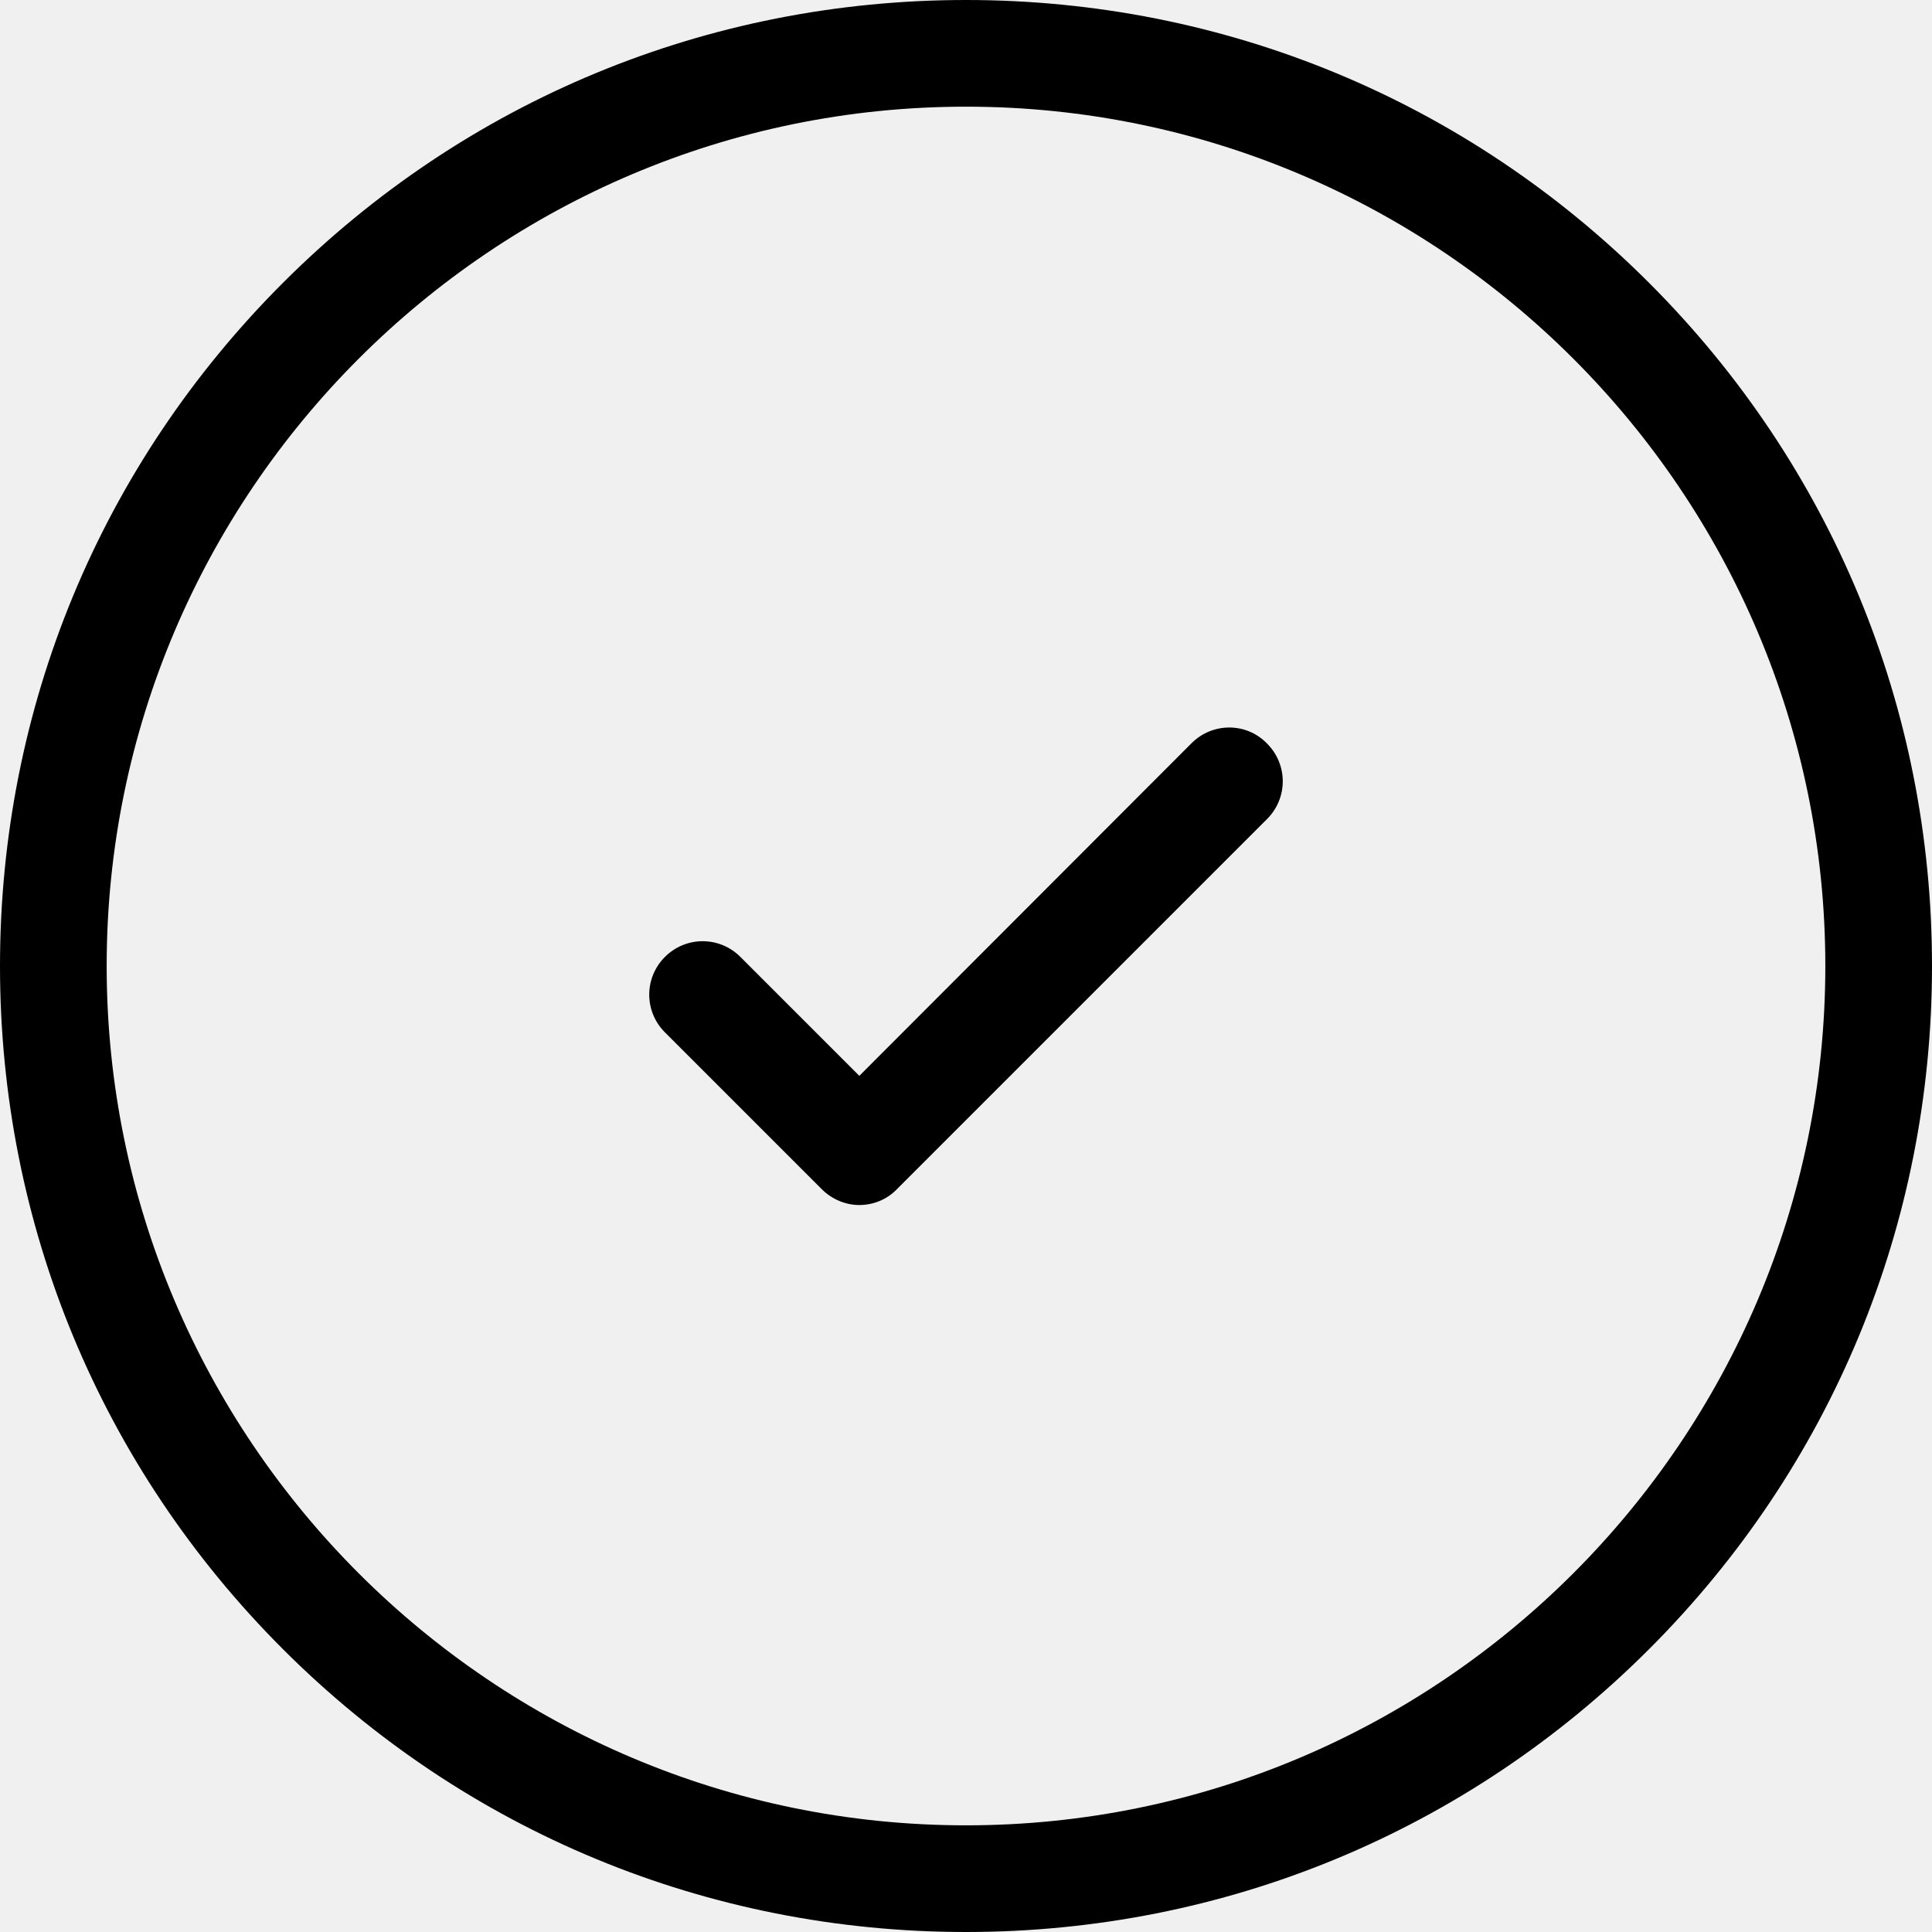
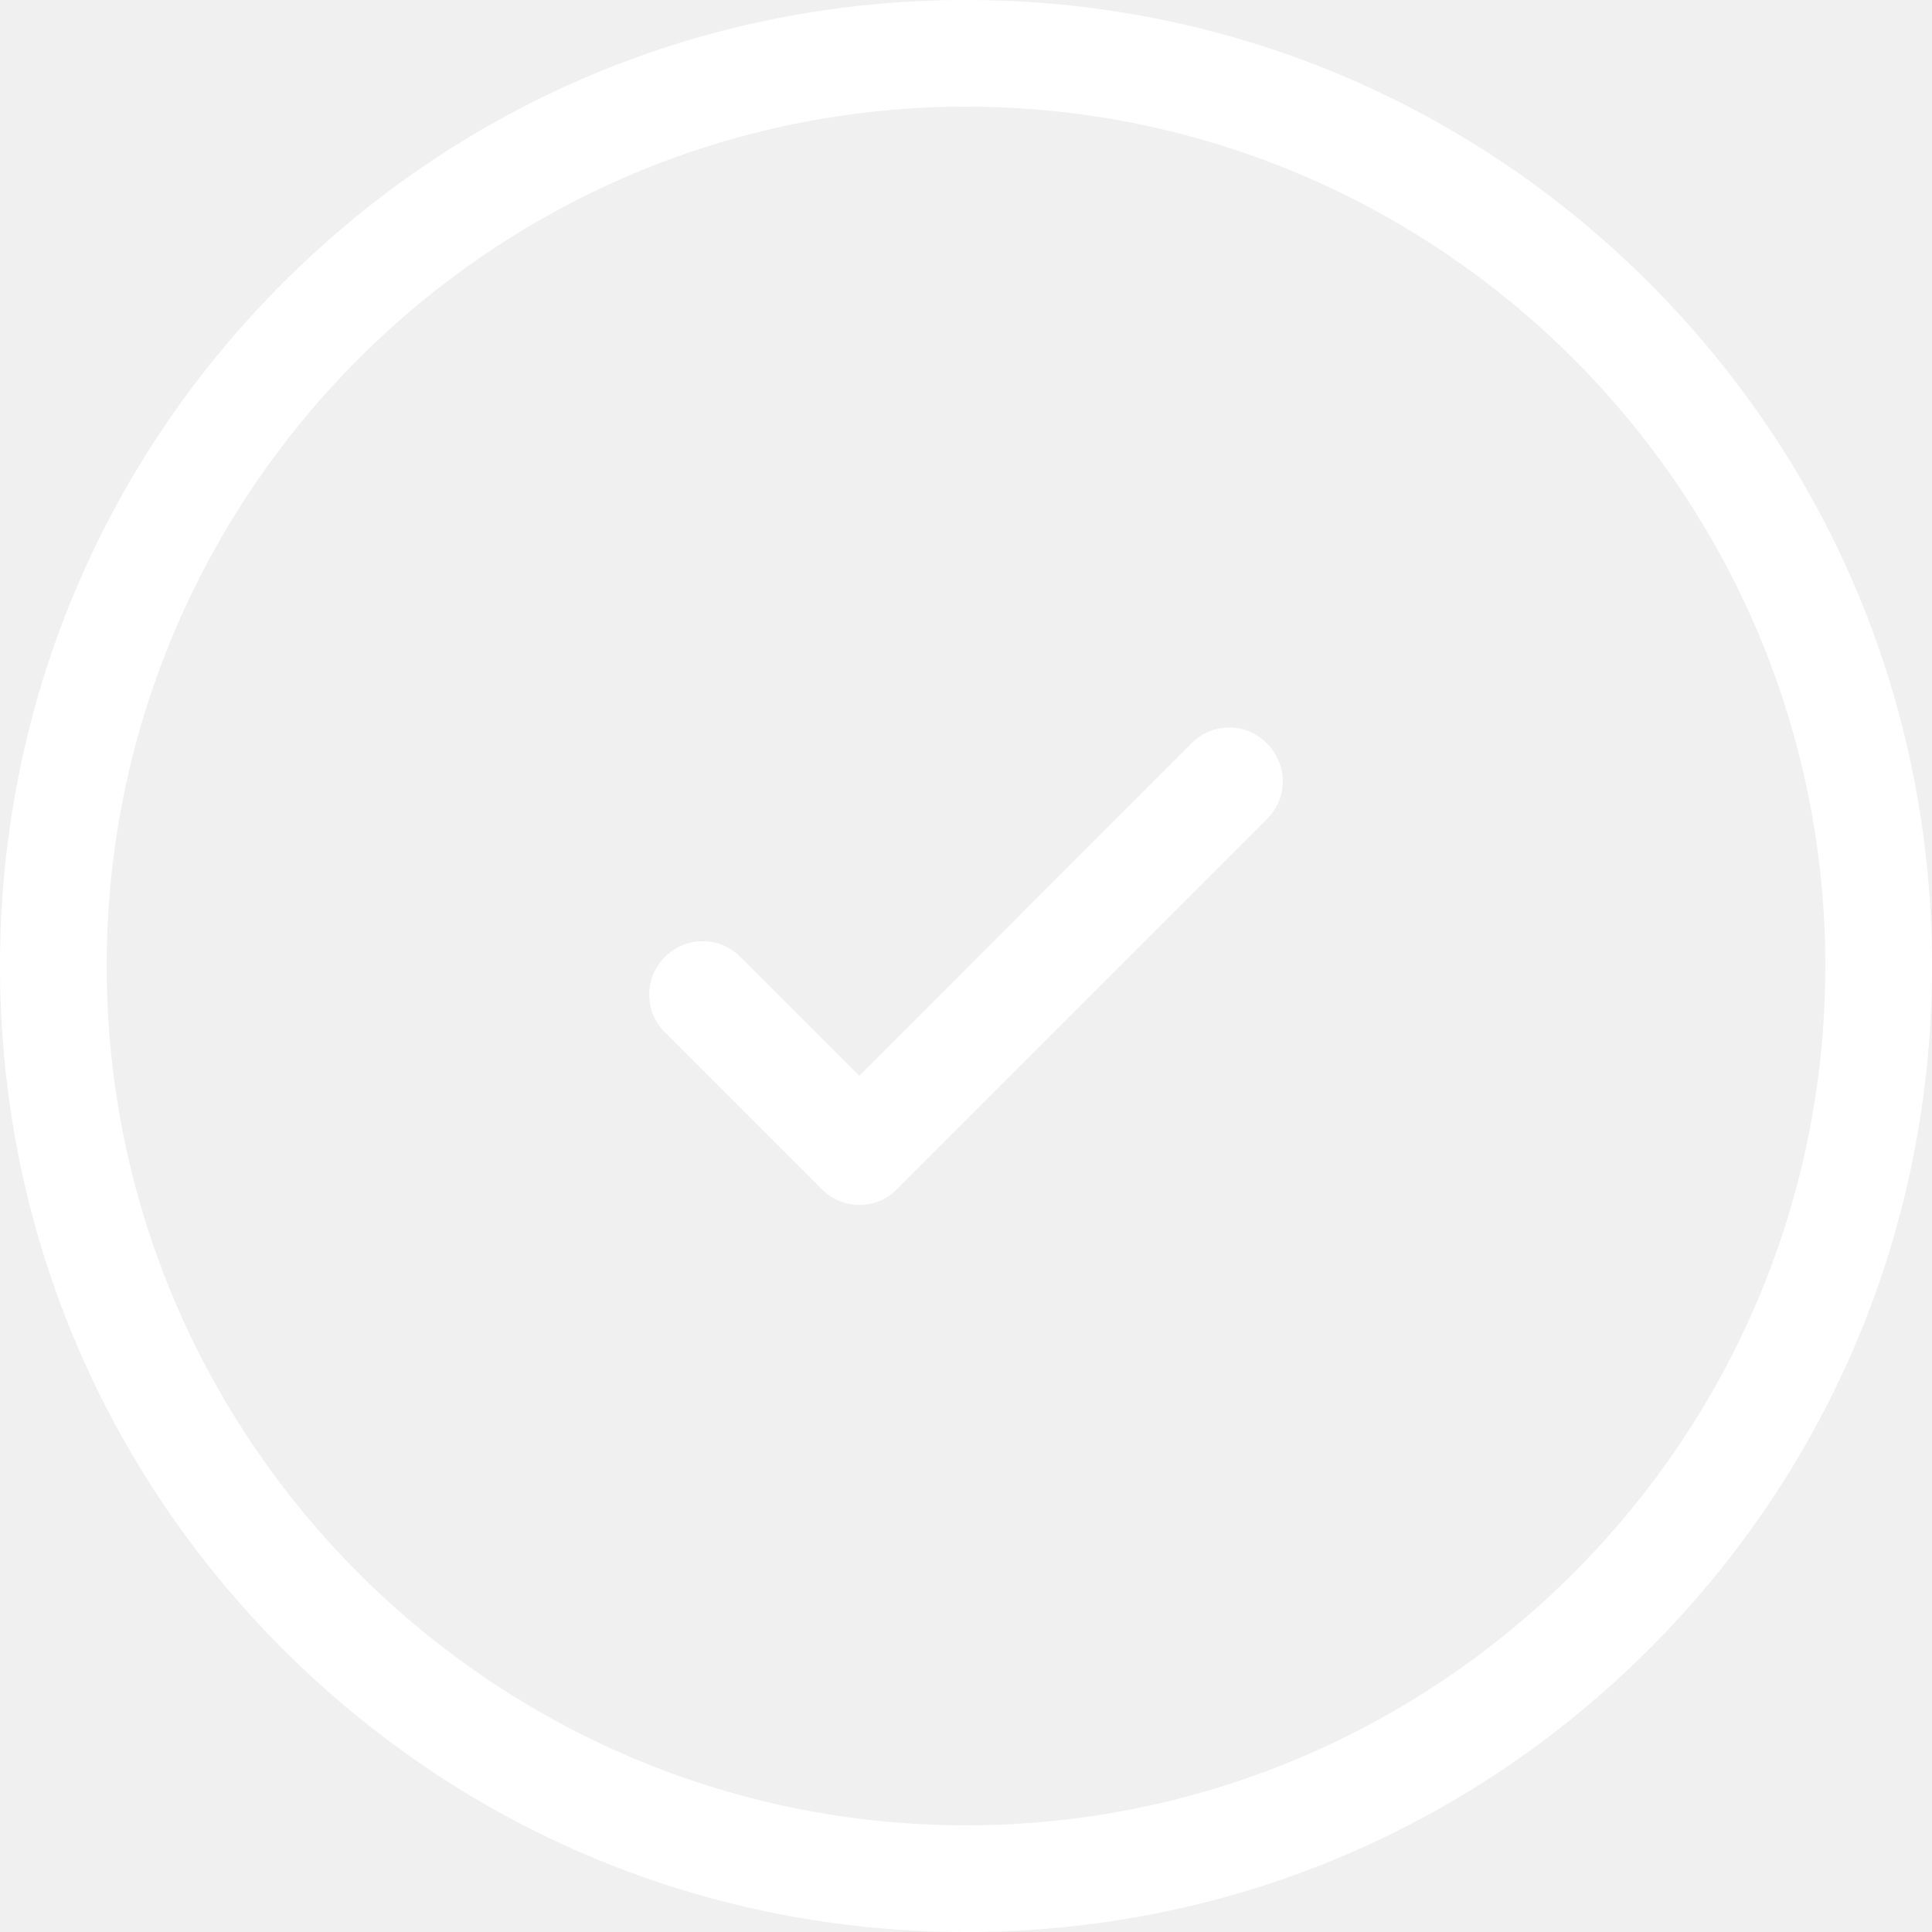
<svg xmlns="http://www.w3.org/2000/svg" version="1.1" id="Capa_1" x="0px" y="0px" viewBox="0 0 489 489" style="enable-background:new 0 0 489 489;" xml:space="preserve">
  <g>
    <g>
-       <path d="M417.4,71.6C371.2,25.4,309.8,0,244.5,0S117.8,25.4,71.6,71.6S0,179.2,0,244.5s25.4,126.7,71.6,172.9S179.2,489,244.5,489    s126.7-25.4,172.9-71.6S489,309.8,489,244.5S463.6,117.8,417.4,71.6z M244.5,462C124.6,462,27,364.4,27,244.5S124.6,27,244.5,27    S462,124.6,462,244.5S364.4,462,244.5,462z" />
-       <path d="M301.6,188.1l-84.1,84.2l-30.1-30.1c-5.3-5.3-13.8-5.3-19.1,0c-5.3,5.3-5.3,13.8,0,19.1L208,301c2.6,2.6,6.1,4,9.5,4    s6.9-1.3,9.5-4l93.7-93.7c5.3-5.3,5.3-13.8,0-19.1C315.5,182.8,306.9,182.8,301.6,188.1z" />
+       <path style="fill:#ffffff" d="M417.4,71.6C371.2,25.4,309.8,0,244.5,0S117.8,25.4,71.6,71.6S0,179.2,0,244.5s25.4,126.7,71.6,172.9S179.2,489,244.5,489    s126.7-25.4,172.9-71.6S489,309.8,489,244.5S463.6,117.8,417.4,71.6z M244.5,462C124.6,462,27,364.4,27,244.5S124.6,27,244.5,27    S462,124.6,462,244.5S364.4,462,244.5,462z" />
+       <path style="fill:#ffffff" d="M301.6,188.1l-84.1,84.2l-30.1-30.1c-5.3-5.3-13.8-5.3-19.1,0c-5.3,5.3-5.3,13.8,0,19.1L208,301c2.6,2.6,6.1,4,9.5,4    s6.9-1.3,9.5-4l93.7-93.7c5.3-5.3,5.3-13.8,0-19.1C315.5,182.8,306.9,182.8,301.6,188.1z" />
    </g>
  </g>
  <g>
</g>
  <g>
</g>
  <g>
</g>
  <g>
</g>
  <g>
</g>
  <g>
</g>
  <g>
</g>
  <g>
</g>
  <g>
</g>
  <g>
</g>
  <g>
</g>
  <g>
</g>
  <g>
</g>
  <g>
</g>
  <g>
</g>
</svg>
